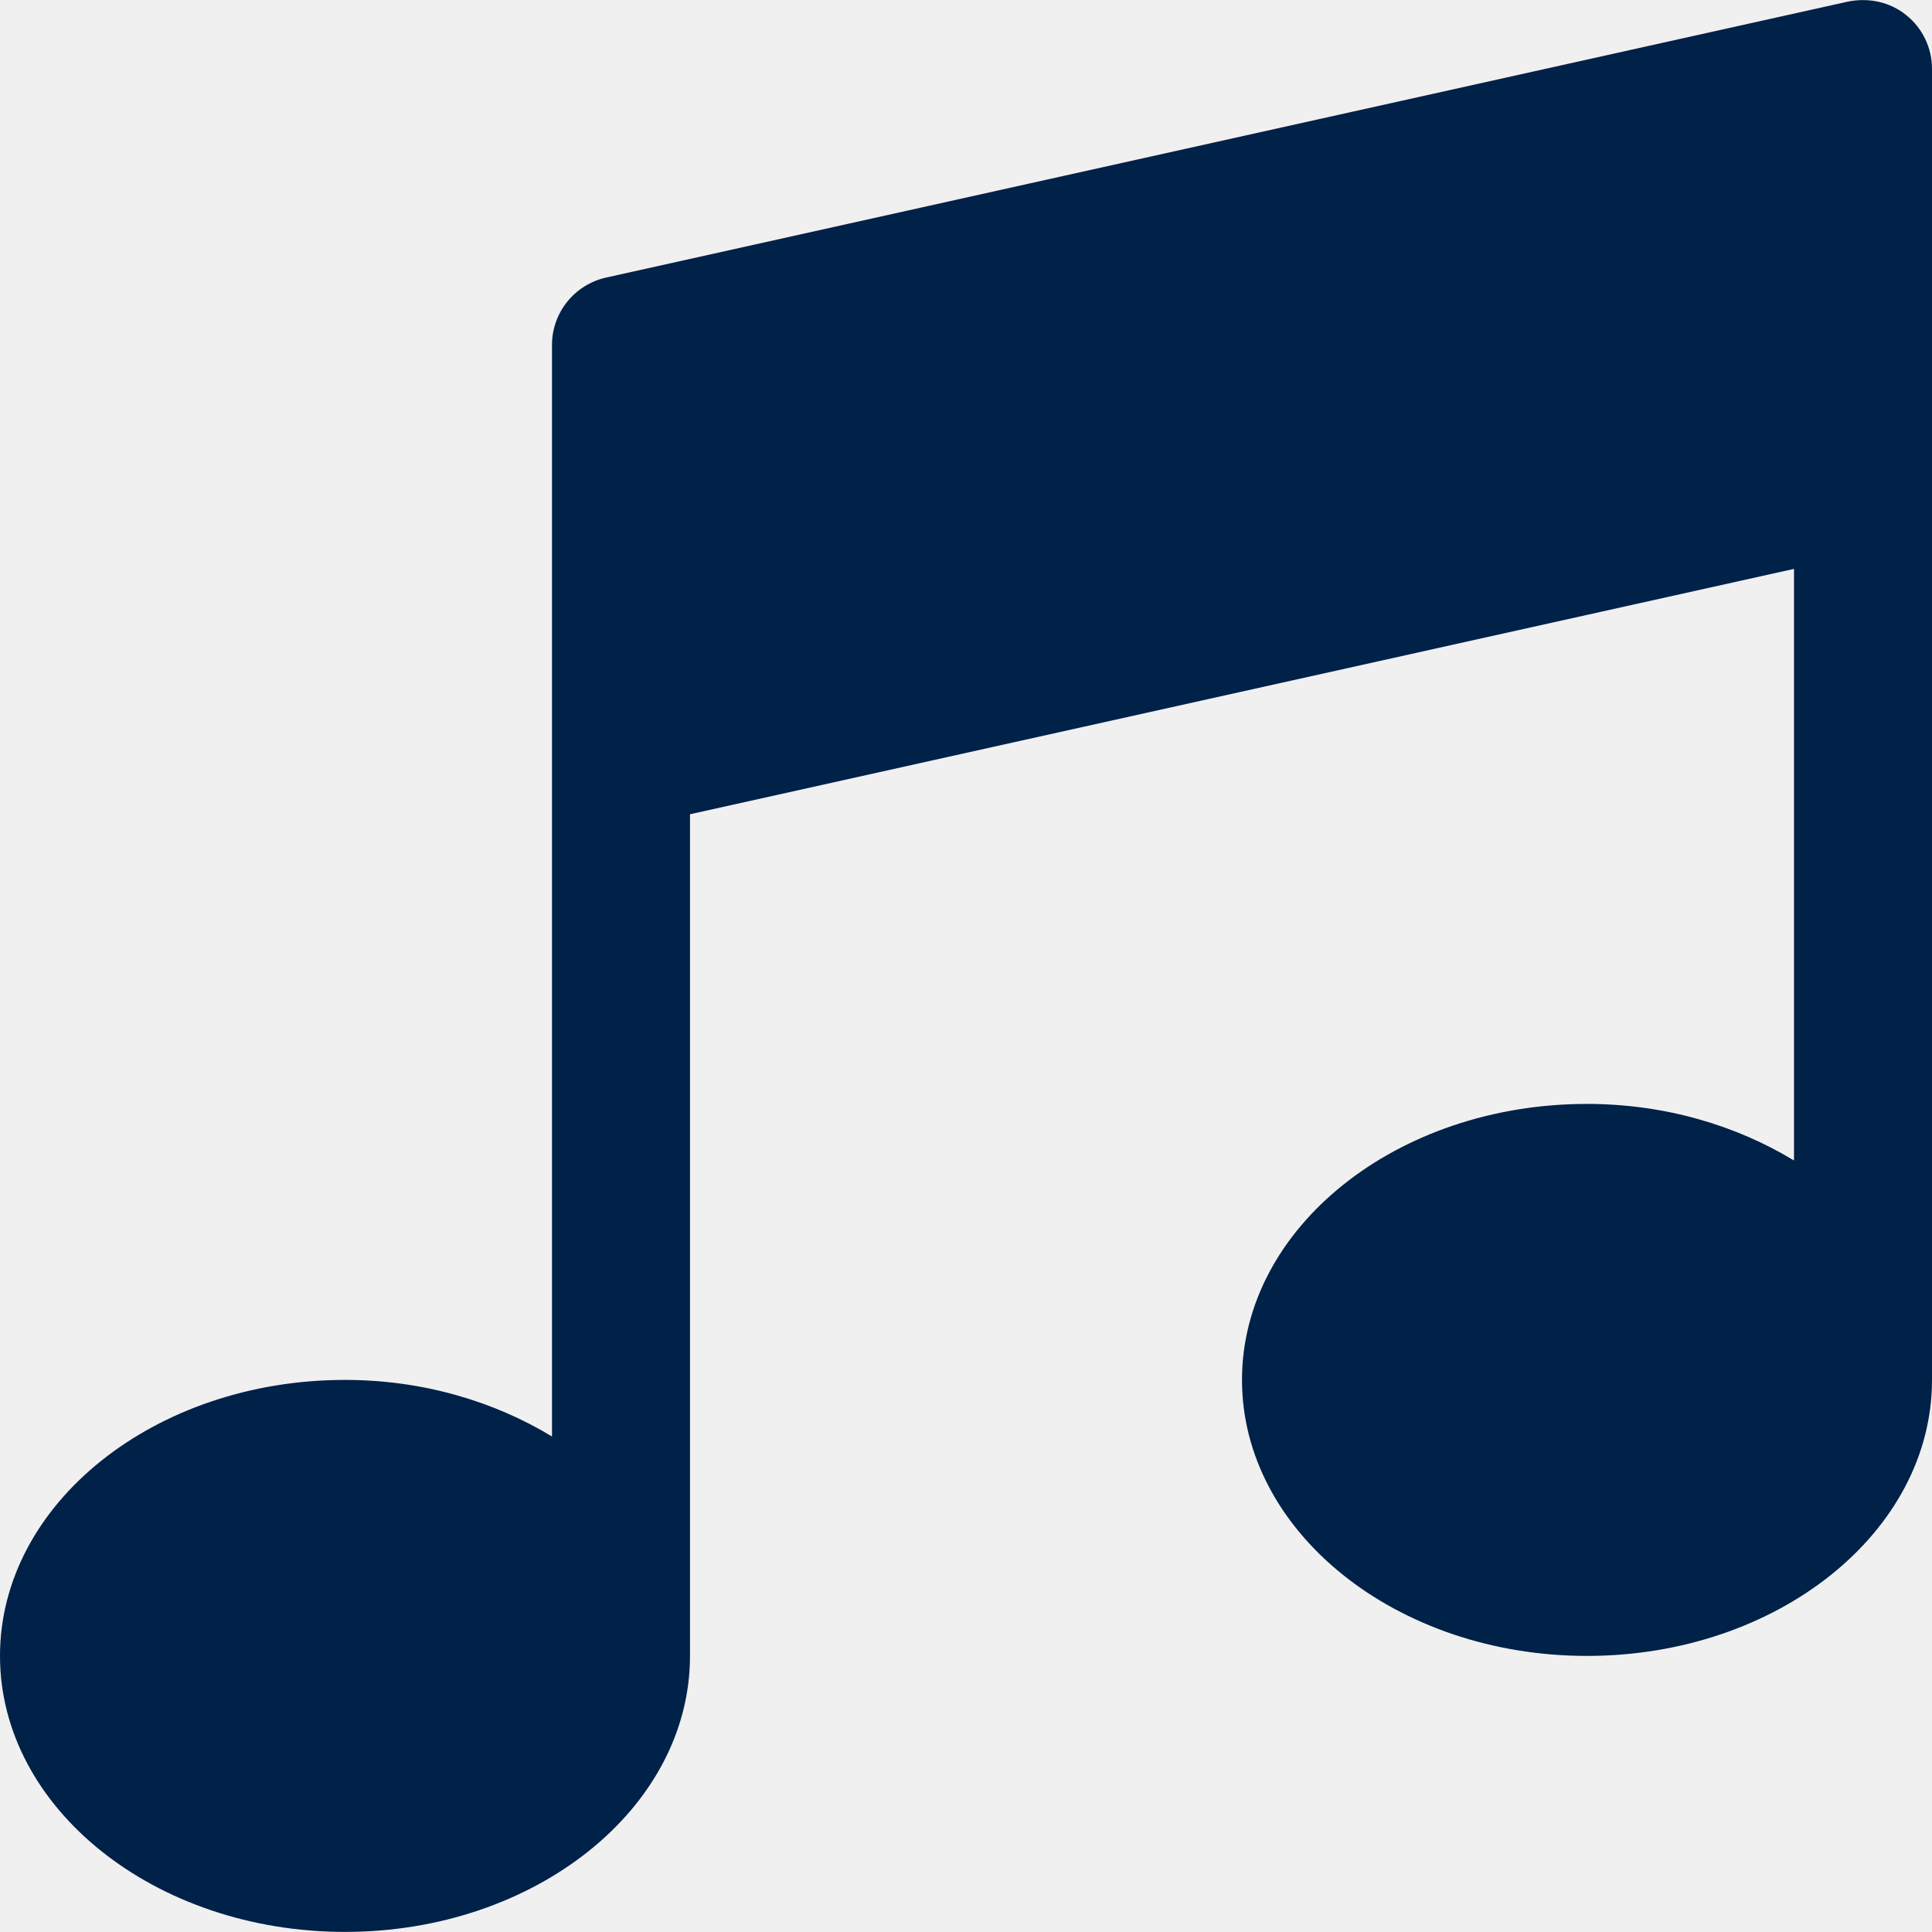
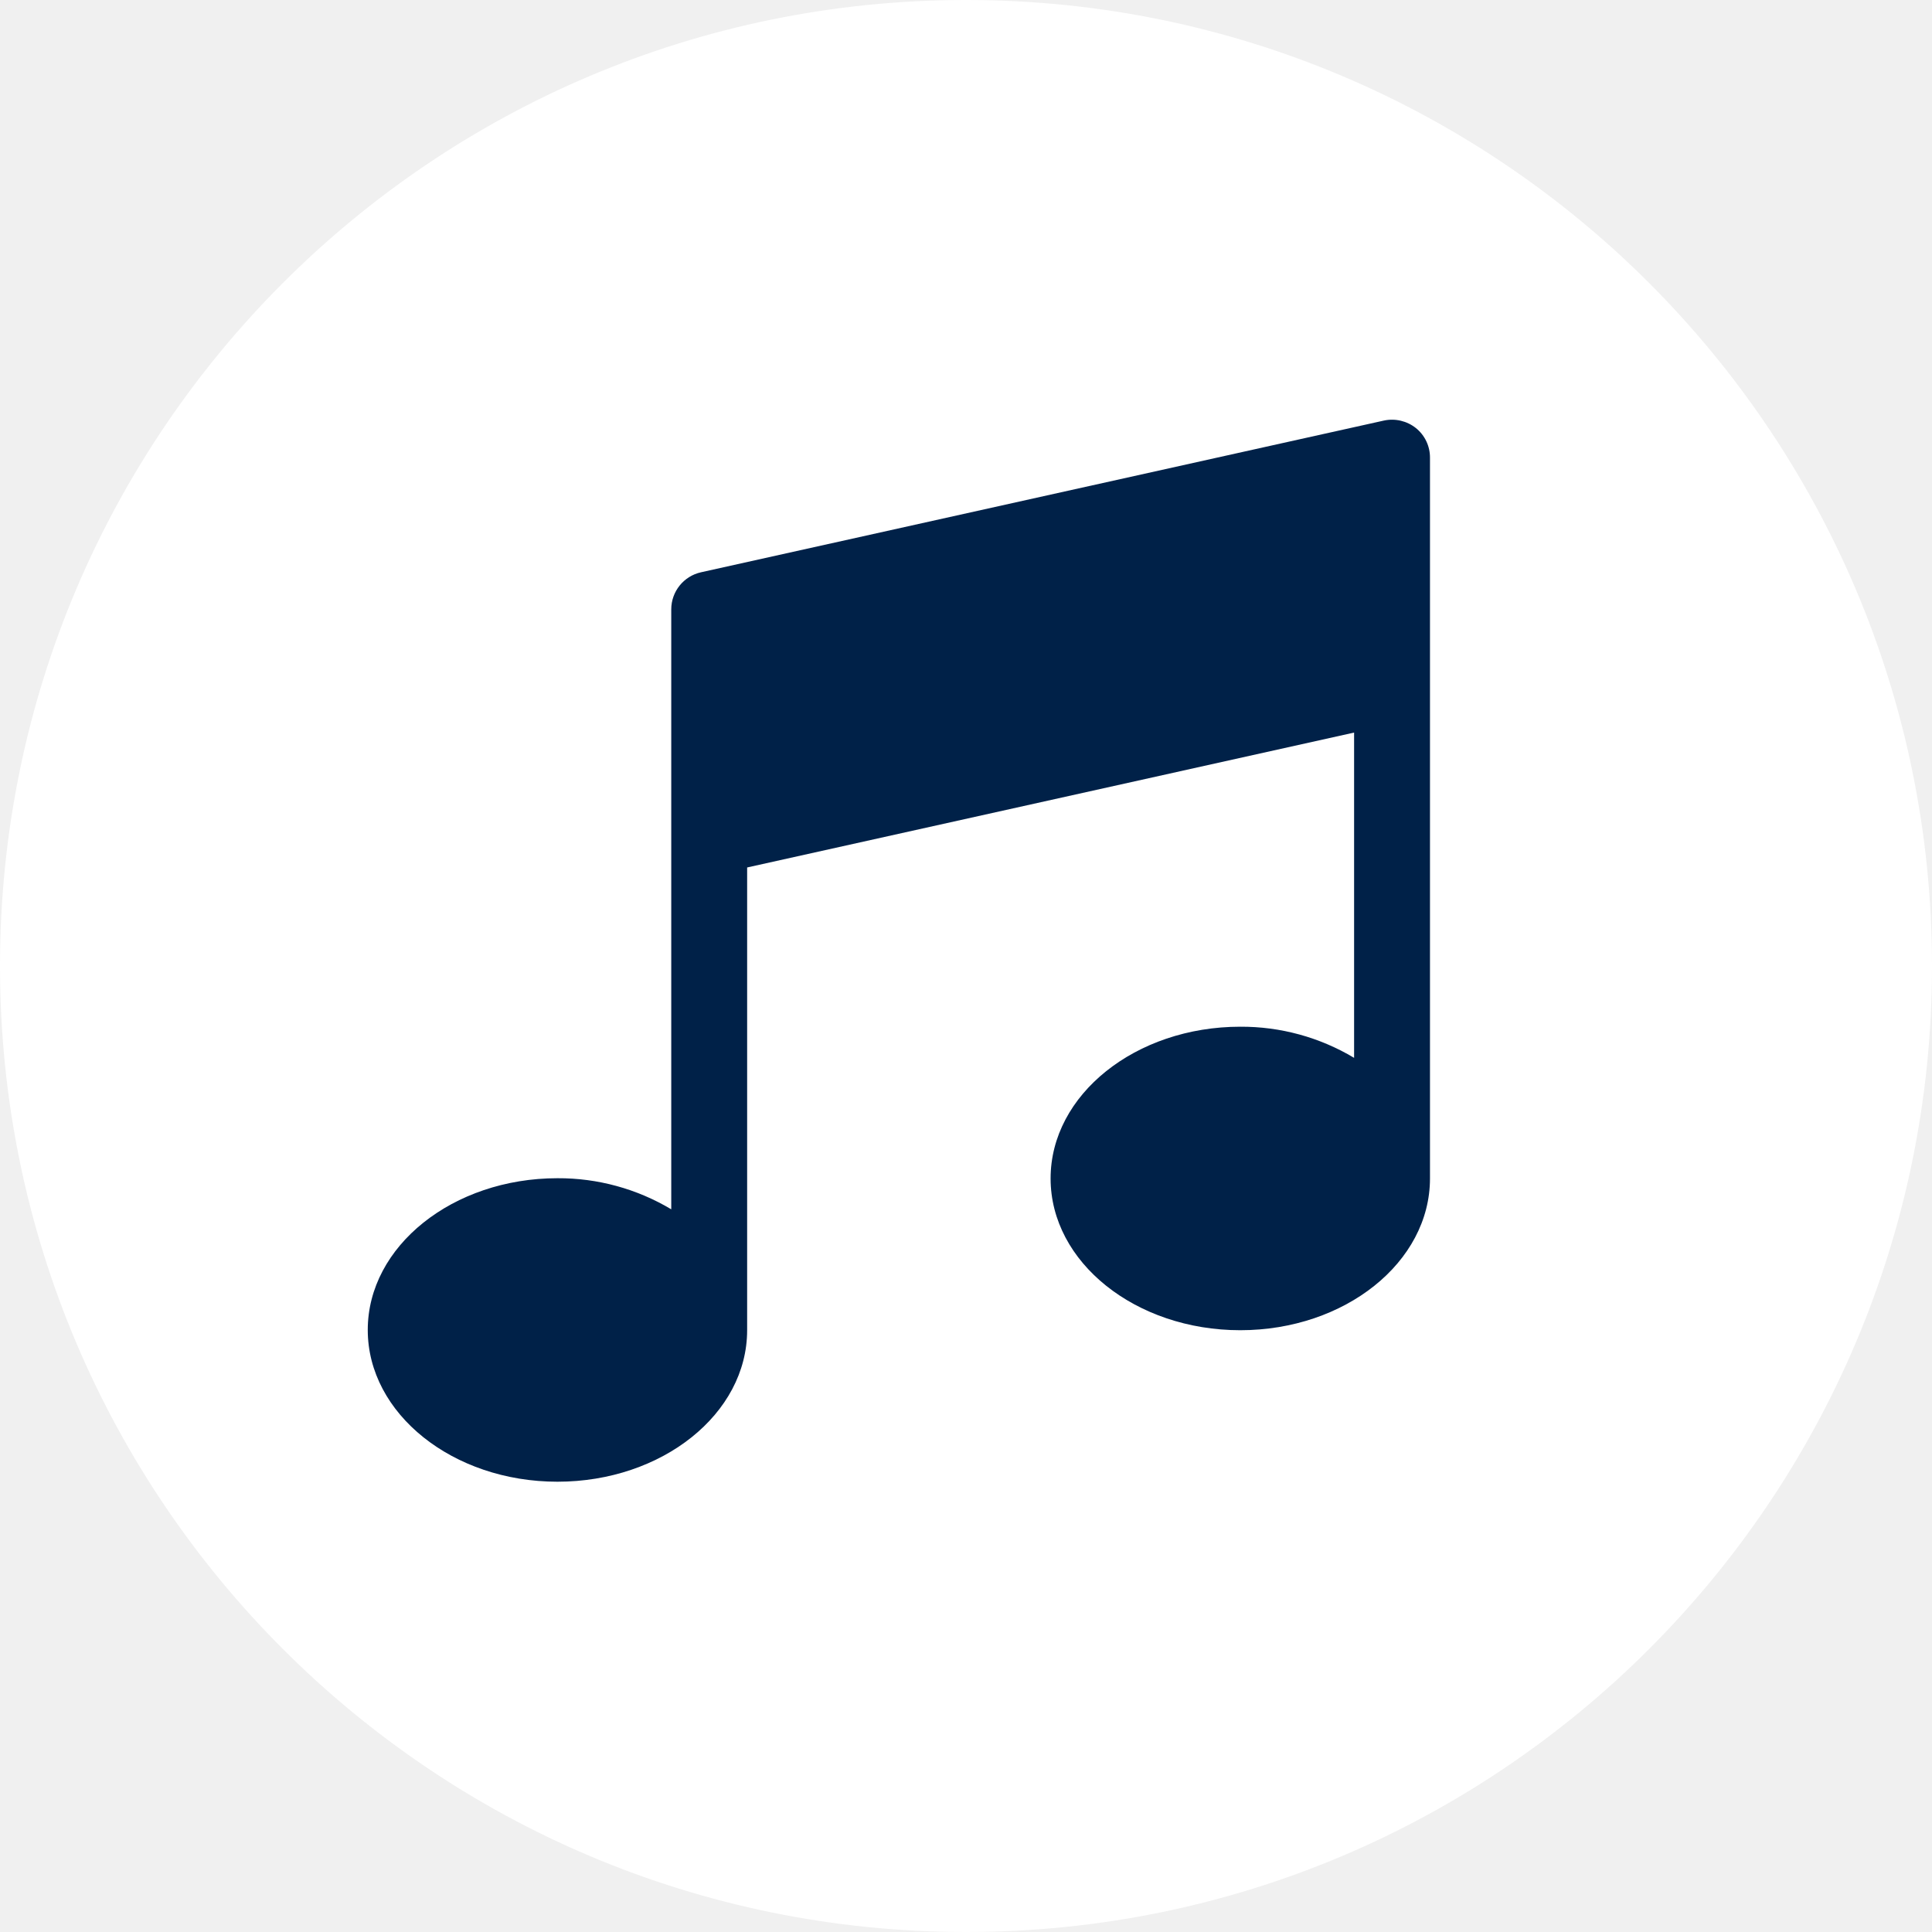
- <svg xmlns="http://www.w3.org/2000/svg" version="1.1" id="Capa_1" x="0px" y="0px" viewBox="0 0 448 448" style="enable-background:new 0 0 448 448;" xml:space="preserve" width="512px" height="512px" class="">
-   <g>
-     <path d="M442.016,3.5c-3.744-3.04-8.672-4.096-13.472-3.136l-288,64C133.216,65.996,128,72.492,128,79.98V333.1  c-13.408-8.128-29.92-13.12-48-13.12c-44.096,0-80,28.704-80,64s35.904,64,80,64s80-28.704,80-64V188.812l256-56.896V269.1  c-13.408-8.128-29.92-13.12-48-13.12c-44.128,0-80,28.704-80,64s35.872,64,80,64s80-28.704,80-64v-304  C448,11.116,445.824,6.54,442.016,3.5z" data-original="#000000" class="active-path" data-old_color="#000000" fill="#002148" />
-   </g>
+ <svg xmlns="http://www.w3.org/2000/svg" id="Layer_1" data-name="Layer 1" viewBox="0 0 512 512">
+   <defs>
+     <style>.cls-1{fill:#fff;}.cls-2{fill:#002148;}</style>
+   </defs>
+   <circle class="cls-1" cx="256" cy="256" r="256" />
+   <path class="cls-2" d="M375.24,113.45a10.19,10.19,0,0,0-8.47-2l-181,40.21a10.07,10.07,0,0,0-7.88,9.82v159a58.24,58.24,0,0,0-30.16-8.24c-27.71,0-50.27,18-50.27,40.21s22.56,40.22,50.27,40.22S198,374.7,198,352.52V229.89l160.85-35.75v86.2a58.13,58.13,0,0,0-30.16-8.25c-27.73,0-50.27,18-50.27,40.22s22.54,40.21,50.27,40.21,50.27-18,50.27-40.21v-191A10,10,0,0,0,375.24,113.45Z" />
</svg>
